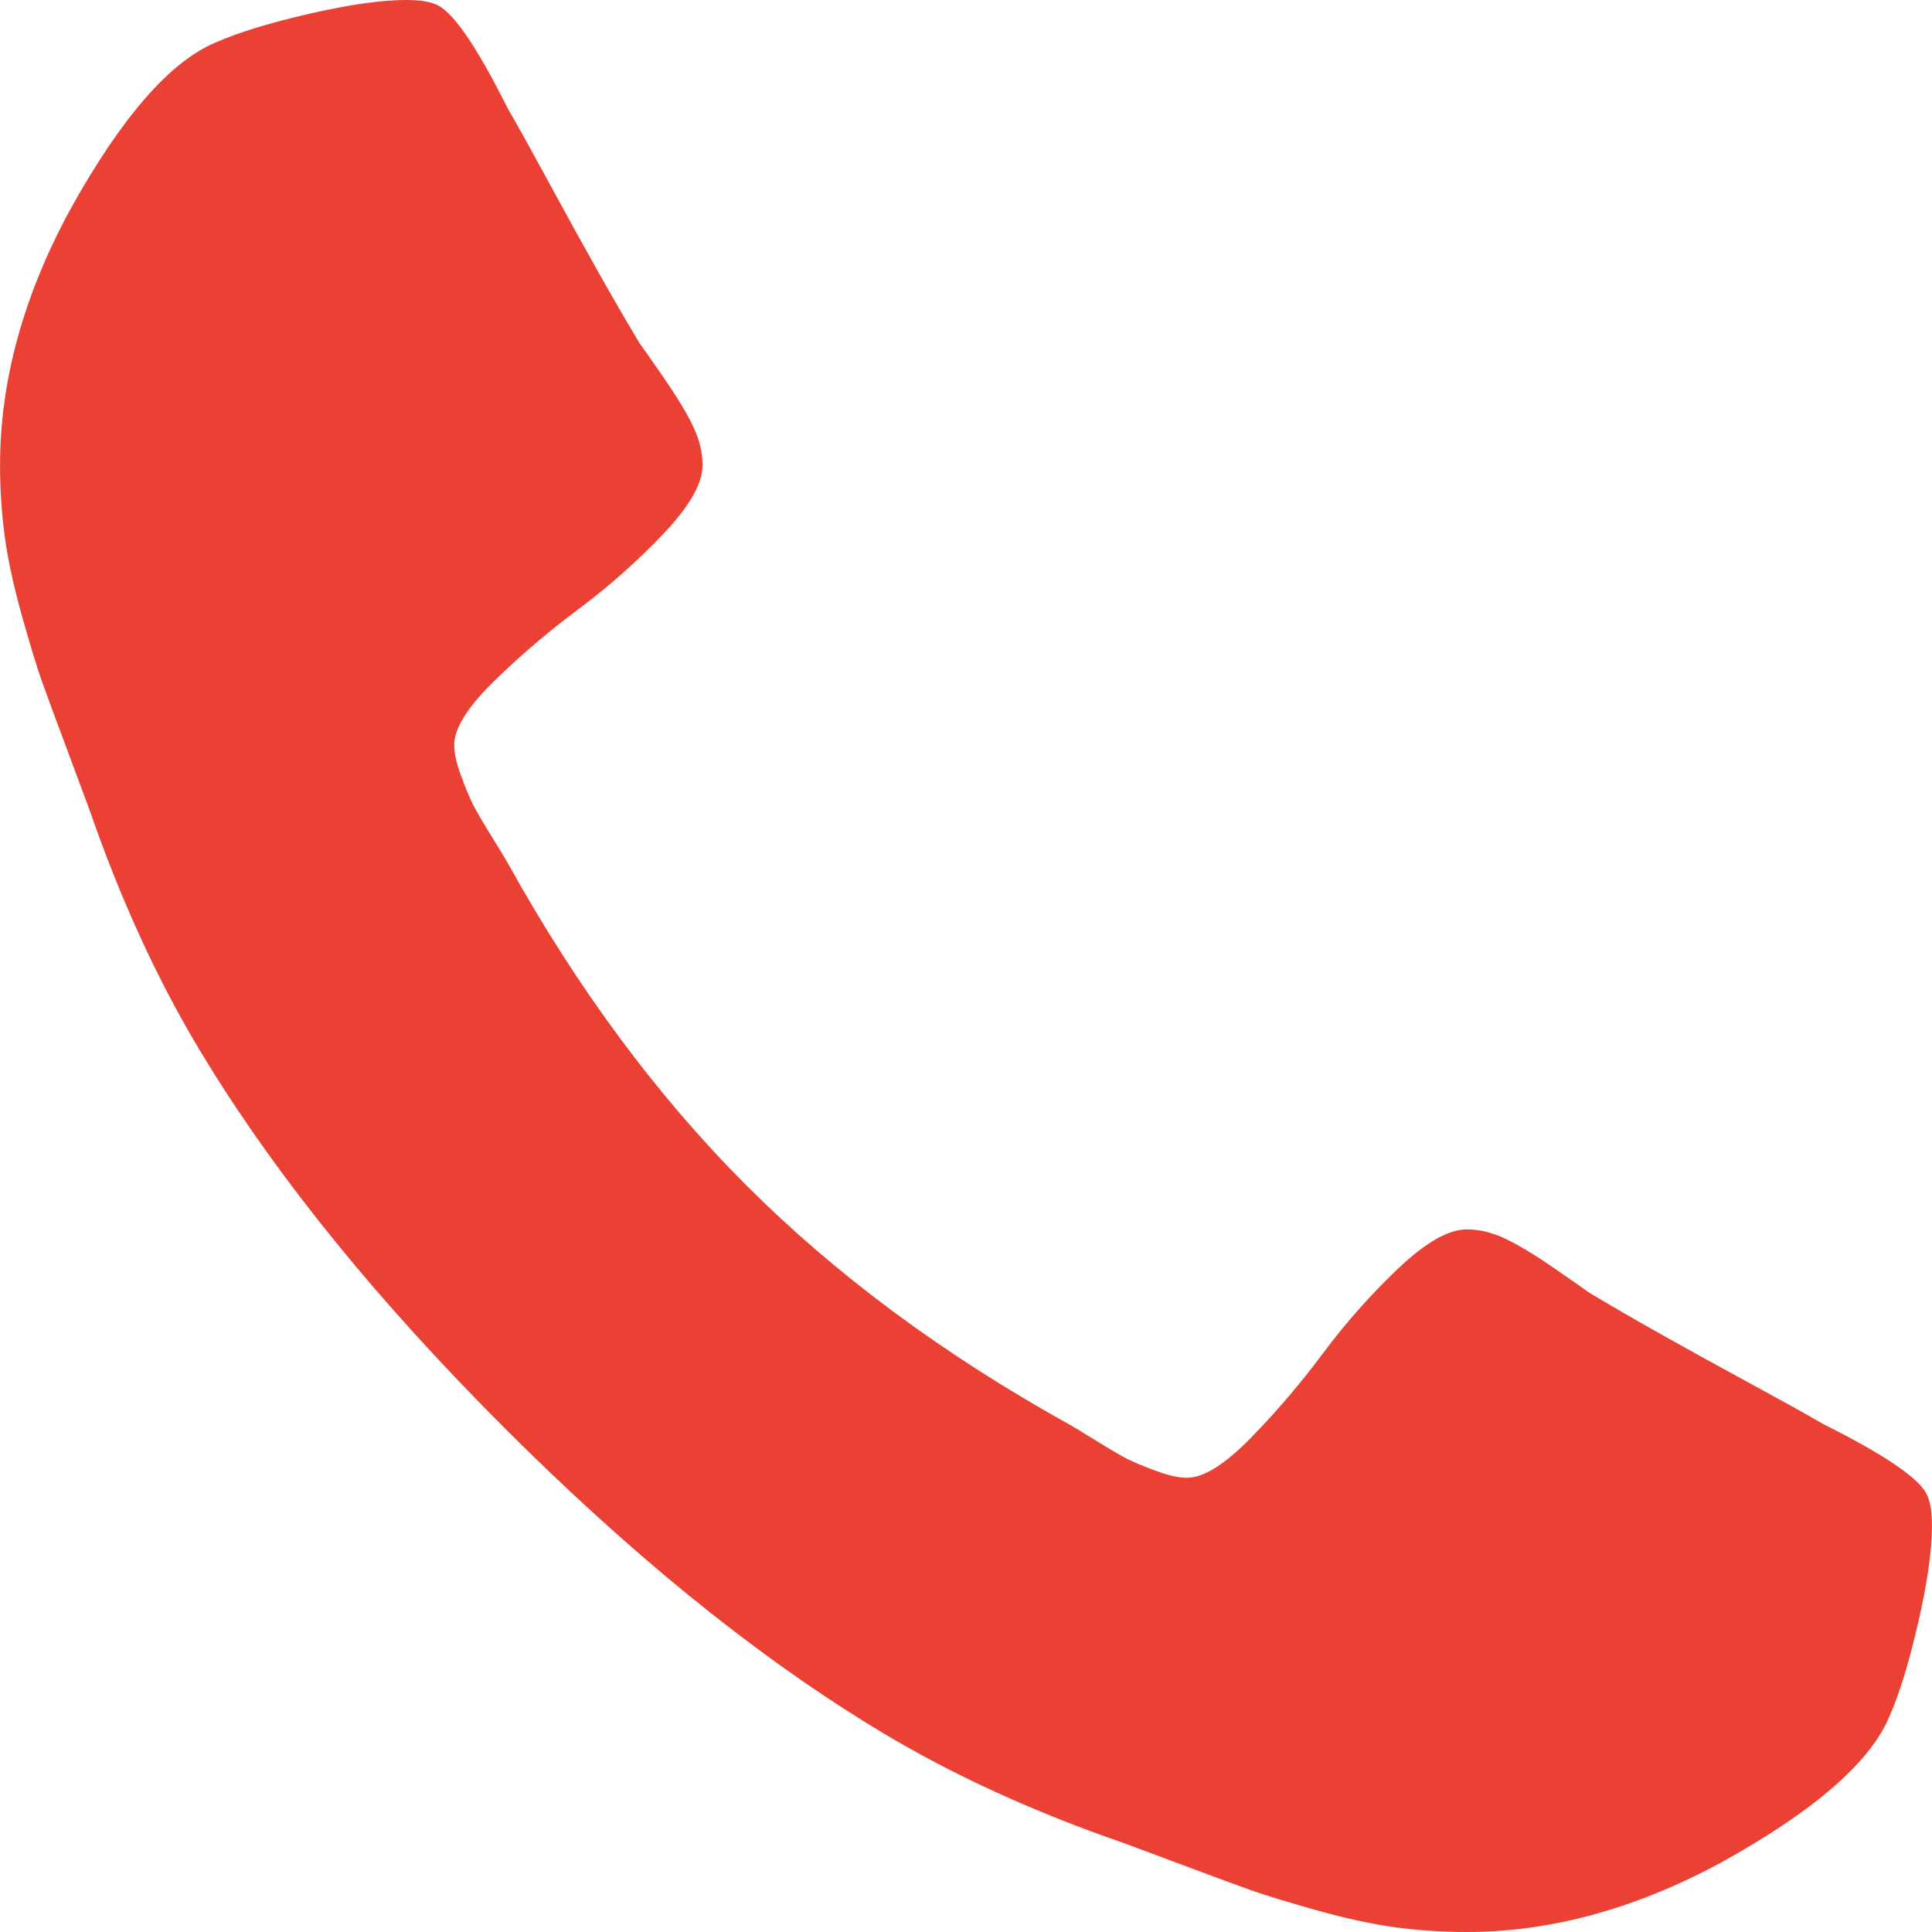
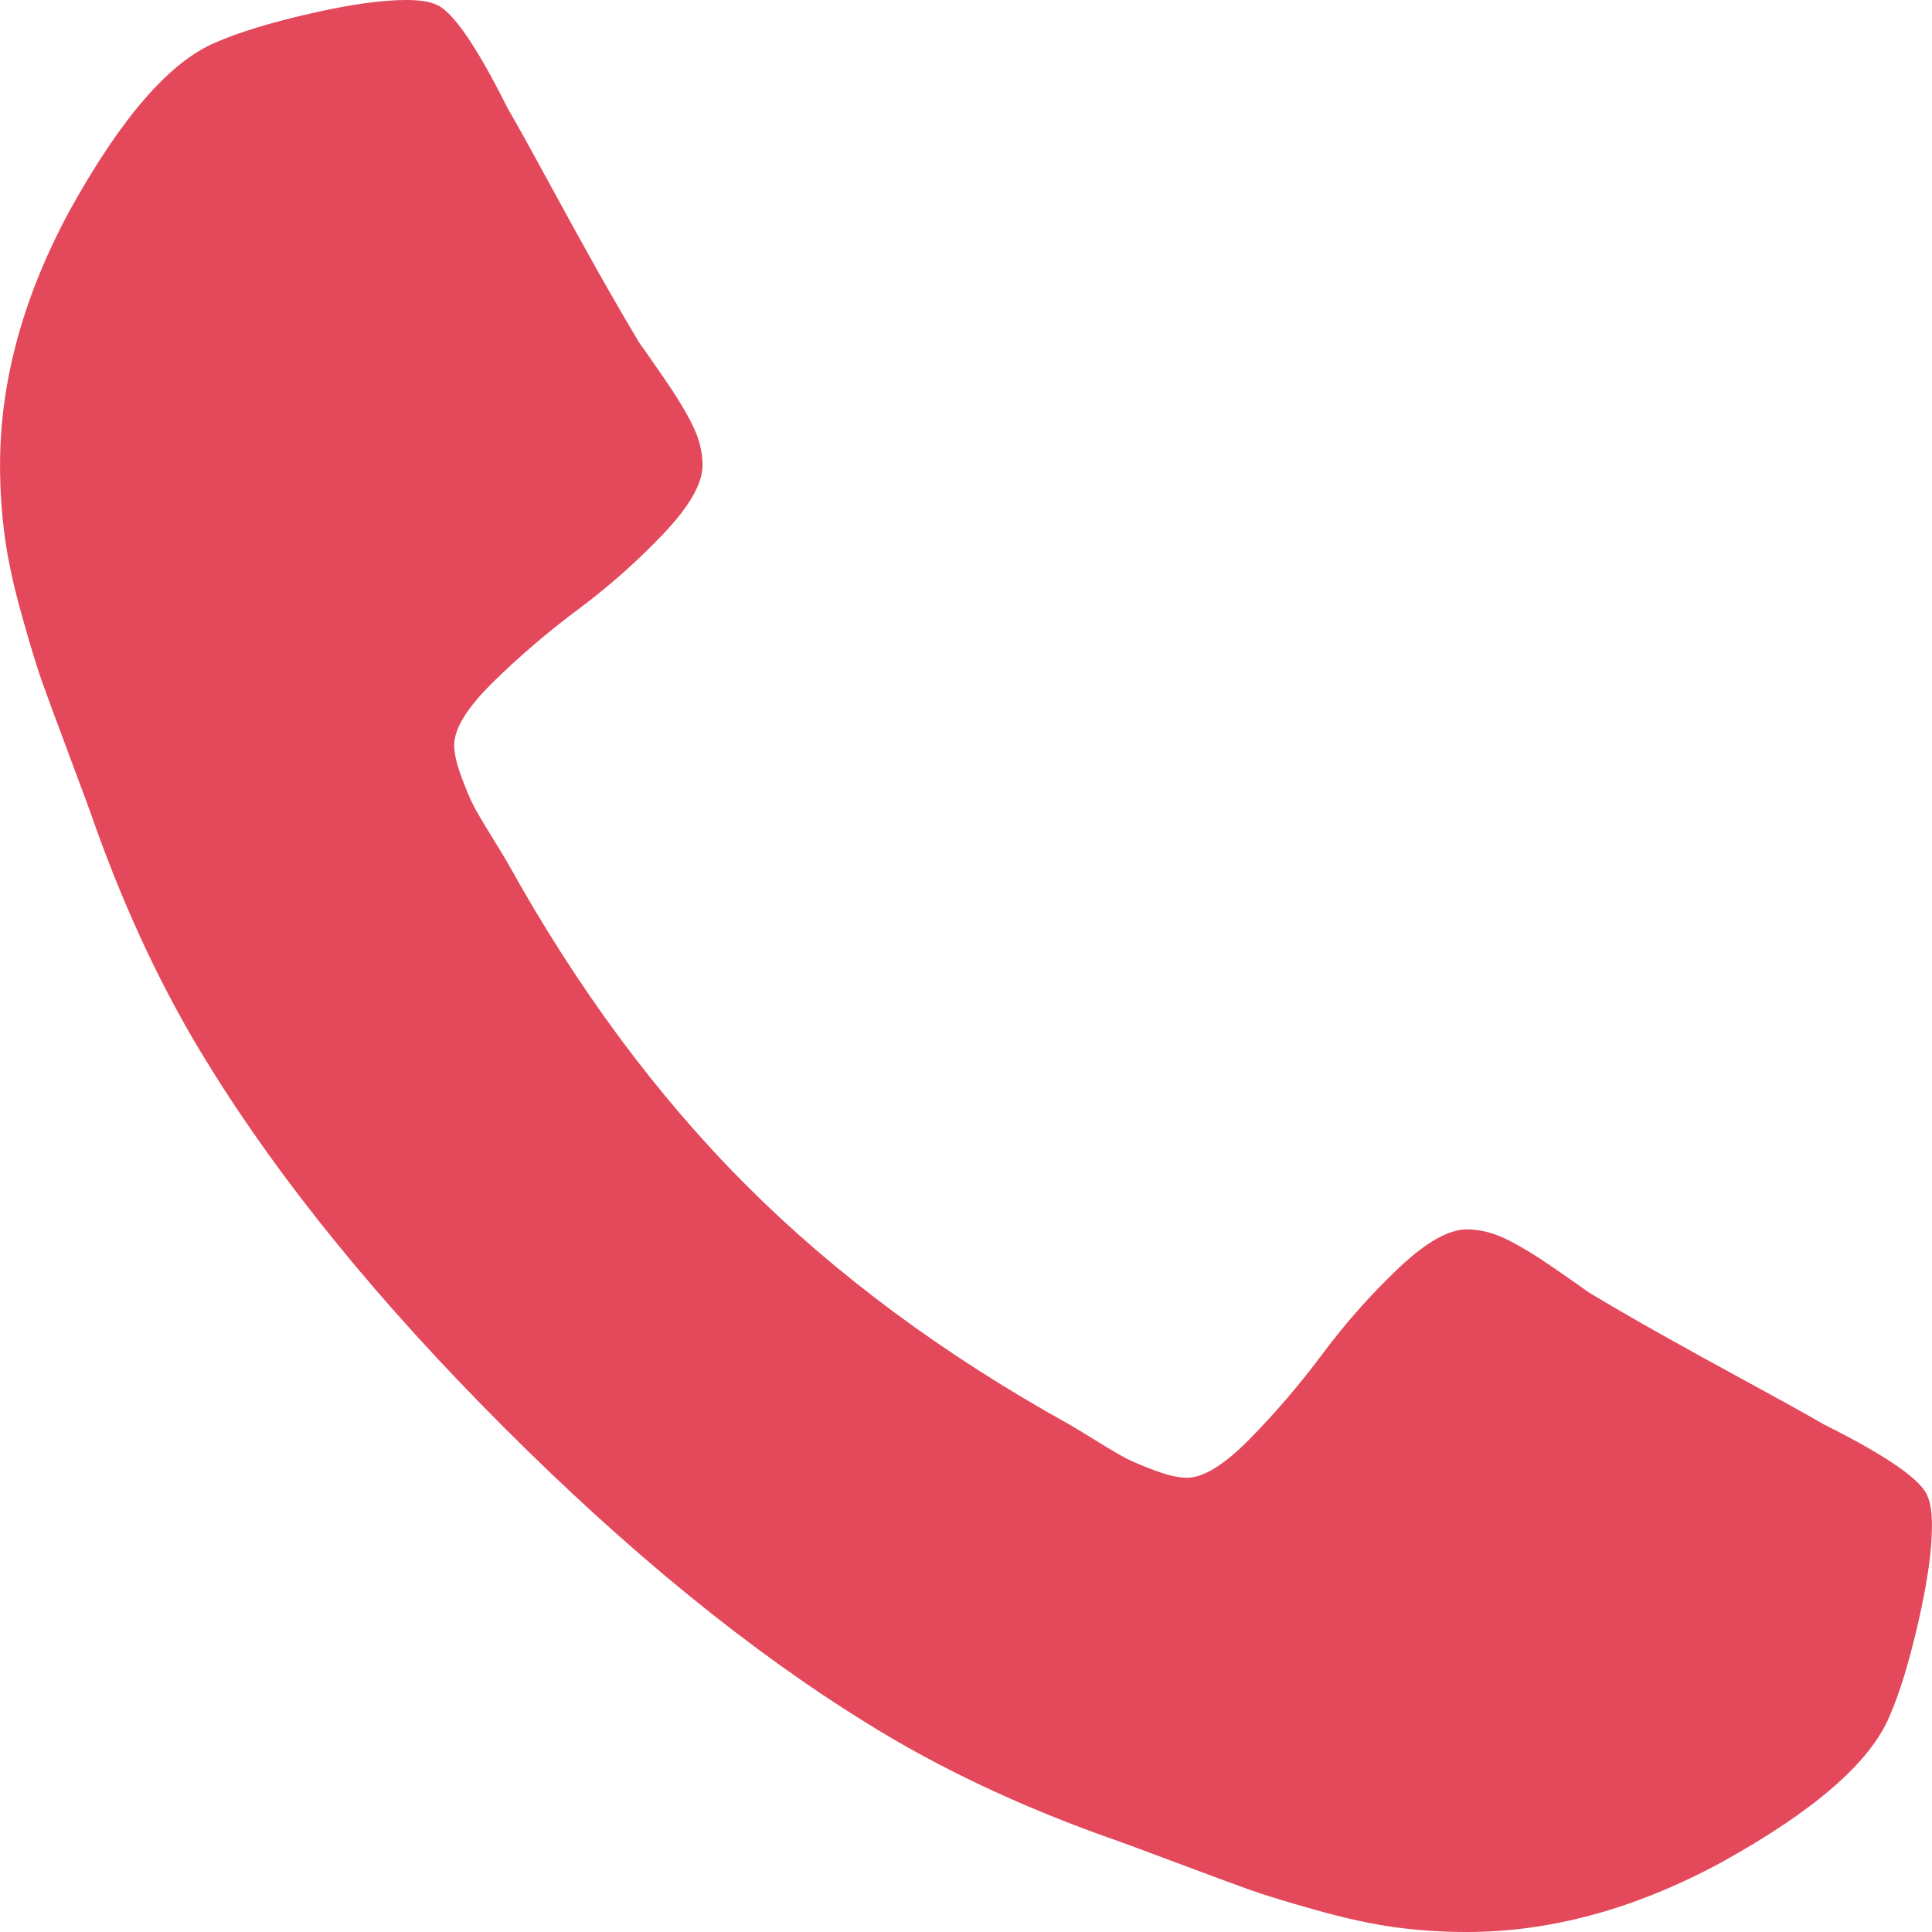
<svg xmlns="http://www.w3.org/2000/svg" version="1.1" id="Capa_1" x="0px" y="0px" width="512px" height="512px" viewBox="0 0 401.998 401.998" style="enable-background:new 0 0 401.998 401.998;" xml:space="preserve">
  <g>
-     <path d="M401.129,311.475c-1.137-3.426-8.371-8.473-21.697-15.129c-3.61-2.098-8.754-4.949-15.41-8.566   c-6.662-3.617-12.709-6.95-18.13-9.996c-5.432-3.045-10.521-5.995-15.276-8.846c-0.76-0.571-3.139-2.234-7.136-5   c-4.001-2.758-7.375-4.805-10.14-6.14c-2.759-1.327-5.473-1.995-8.138-1.995c-3.806,0-8.56,2.714-14.268,8.135   c-5.708,5.428-10.944,11.324-15.7,17.706c-4.757,6.379-9.802,12.275-15.126,17.7c-5.332,5.427-9.713,8.138-13.135,8.138   c-1.718,0-3.86-0.479-6.427-1.424c-2.566-0.951-4.518-1.766-5.858-2.423c-1.328-0.671-3.607-1.999-6.845-4.004   c-3.244-1.999-5.048-3.094-5.428-3.285c-26.075-14.469-48.438-31.029-67.093-49.676c-18.649-18.658-35.211-41.019-49.676-67.097   c-0.19-0.381-1.287-2.19-3.284-5.424c-2-3.237-3.333-5.518-3.999-6.854c-0.666-1.331-1.475-3.283-2.425-5.852   s-1.427-4.709-1.427-6.424c0-3.424,2.713-7.804,8.138-13.134c5.424-5.327,11.326-10.373,17.7-15.128   c6.379-4.755,12.275-9.991,17.701-15.699c5.424-5.711,8.136-10.467,8.136-14.273c0-2.663-0.666-5.378-1.997-8.137   c-1.332-2.765-3.378-6.139-6.139-10.138c-2.762-3.997-4.427-6.374-4.999-7.139c-2.852-4.755-5.799-9.846-8.848-15.271   c-3.049-5.424-6.377-11.47-9.995-18.131c-3.615-6.658-6.468-11.799-8.564-15.415C98.986,9.233,93.943,1.997,90.516,0.859   C89.183,0.288,87.183,0,84.521,0c-5.142,0-11.85,0.95-20.129,2.856c-8.282,1.903-14.799,3.899-19.558,5.996   c-9.517,3.995-19.604,15.605-30.264,34.826C4.863,61.566,0.01,79.271,0.01,96.78c0,5.135,0.333,10.131,0.999,14.989   c0.666,4.853,1.856,10.326,3.571,16.418c1.712,6.09,3.093,10.614,4.137,13.56c1.045,2.948,2.996,8.229,5.852,15.845   c2.852,7.614,4.567,12.275,5.138,13.988c6.661,18.654,14.56,35.307,23.695,49.964c15.03,24.362,35.541,49.539,61.521,75.521   c25.981,25.98,51.153,46.49,75.517,61.526c14.655,9.134,31.314,17.032,49.965,23.698c1.714,0.568,6.375,2.279,13.986,5.141   c7.614,2.854,12.897,4.805,15.845,5.852c2.949,1.048,7.474,2.43,13.559,4.145c6.098,1.715,11.566,2.905,16.419,3.576   c4.856,0.657,9.853,0.996,14.989,0.996c17.508,0,35.214-4.856,53.105-14.562c19.219-10.656,30.826-20.745,34.823-30.269   c2.102-4.754,4.093-11.273,5.996-19.555c1.909-8.278,2.857-14.985,2.857-20.126C401.99,314.814,401.703,312.819,401.129,311.475z" fill="#eb4034" />
+     <path d="M401.129,311.475c-1.137-3.426-8.371-8.473-21.697-15.129c-3.61-2.098-8.754-4.949-15.41-8.566   c-6.662-3.617-12.709-6.95-18.13-9.996c-5.432-3.045-10.521-5.995-15.276-8.846c-0.76-0.571-3.139-2.234-7.136-5   c-4.001-2.758-7.375-4.805-10.14-6.14c-2.759-1.327-5.473-1.995-8.138-1.995c-3.806,0-8.56,2.714-14.268,8.135   c-5.708,5.428-10.944,11.324-15.7,17.706c-4.757,6.379-9.802,12.275-15.126,17.7c-5.332,5.427-9.713,8.138-13.135,8.138   c-1.718,0-3.86-0.479-6.427-1.424c-2.566-0.951-4.518-1.766-5.858-2.423c-1.328-0.671-3.607-1.999-6.845-4.004   c-3.244-1.999-5.048-3.094-5.428-3.285c-26.075-14.469-48.438-31.029-67.093-49.676c-18.649-18.658-35.211-41.019-49.676-67.097   c-0.19-0.381-1.287-2.19-3.284-5.424c-2-3.237-3.333-5.518-3.999-6.854c-0.666-1.331-1.475-3.283-2.425-5.852   s-1.427-4.709-1.427-6.424c0-3.424,2.713-7.804,8.138-13.134c5.424-5.327,11.326-10.373,17.7-15.128   c6.379-4.755,12.275-9.991,17.701-15.699c5.424-5.711,8.136-10.467,8.136-14.273c0-2.663-0.666-5.378-1.997-8.137   c-1.332-2.765-3.378-6.139-6.139-10.138c-2.762-3.997-4.427-6.374-4.999-7.139c-2.852-4.755-5.799-9.846-8.848-15.271   c-3.049-5.424-6.377-11.47-9.995-18.131c-3.615-6.658-6.468-11.799-8.564-15.415C98.986,9.233,93.943,1.997,90.516,0.859   C89.183,0.288,87.183,0,84.521,0c-5.142,0-11.85,0.95-20.129,2.856c-8.282,1.903-14.799,3.899-19.558,5.996   c-9.517,3.995-19.604,15.605-30.264,34.826C4.863,61.566,0.01,79.271,0.01,96.78c0,5.135,0.333,10.131,0.999,14.989   c0.666,4.853,1.856,10.326,3.571,16.418c1.712,6.09,3.093,10.614,4.137,13.56c1.045,2.948,2.996,8.229,5.852,15.845   c2.852,7.614,4.567,12.275,5.138,13.988c6.661,18.654,14.56,35.307,23.695,49.964c15.03,24.362,35.541,49.539,61.521,75.521   c25.981,25.98,51.153,46.49,75.517,61.526c14.655,9.134,31.314,17.032,49.965,23.698c1.714,0.568,6.375,2.279,13.986,5.141   c7.614,2.854,12.897,4.805,15.845,5.852c2.949,1.048,7.474,2.43,13.559,4.145c6.098,1.715,11.566,2.905,16.419,3.576   c4.856,0.657,9.853,0.996,14.989,0.996c17.508,0,35.214-4.856,53.105-14.562c19.219-10.656,30.826-20.745,34.823-30.269   c2.102-4.754,4.093-11.273,5.996-19.555c1.909-8.278,2.857-14.985,2.857-20.126C401.99,314.814,401.703,312.819,401.129,311.475z" fill="#E3495A" />
  </g>
  <g>
</g>
  <g>
</g>
  <g>
</g>
  <g>
</g>
  <g>
</g>
  <g>
</g>
  <g>
</g>
  <g>
</g>
  <g>
</g>
  <g>
</g>
  <g>
</g>
  <g>
</g>
  <g>
</g>
  <g>
</g>
  <g>
</g>
</svg>
